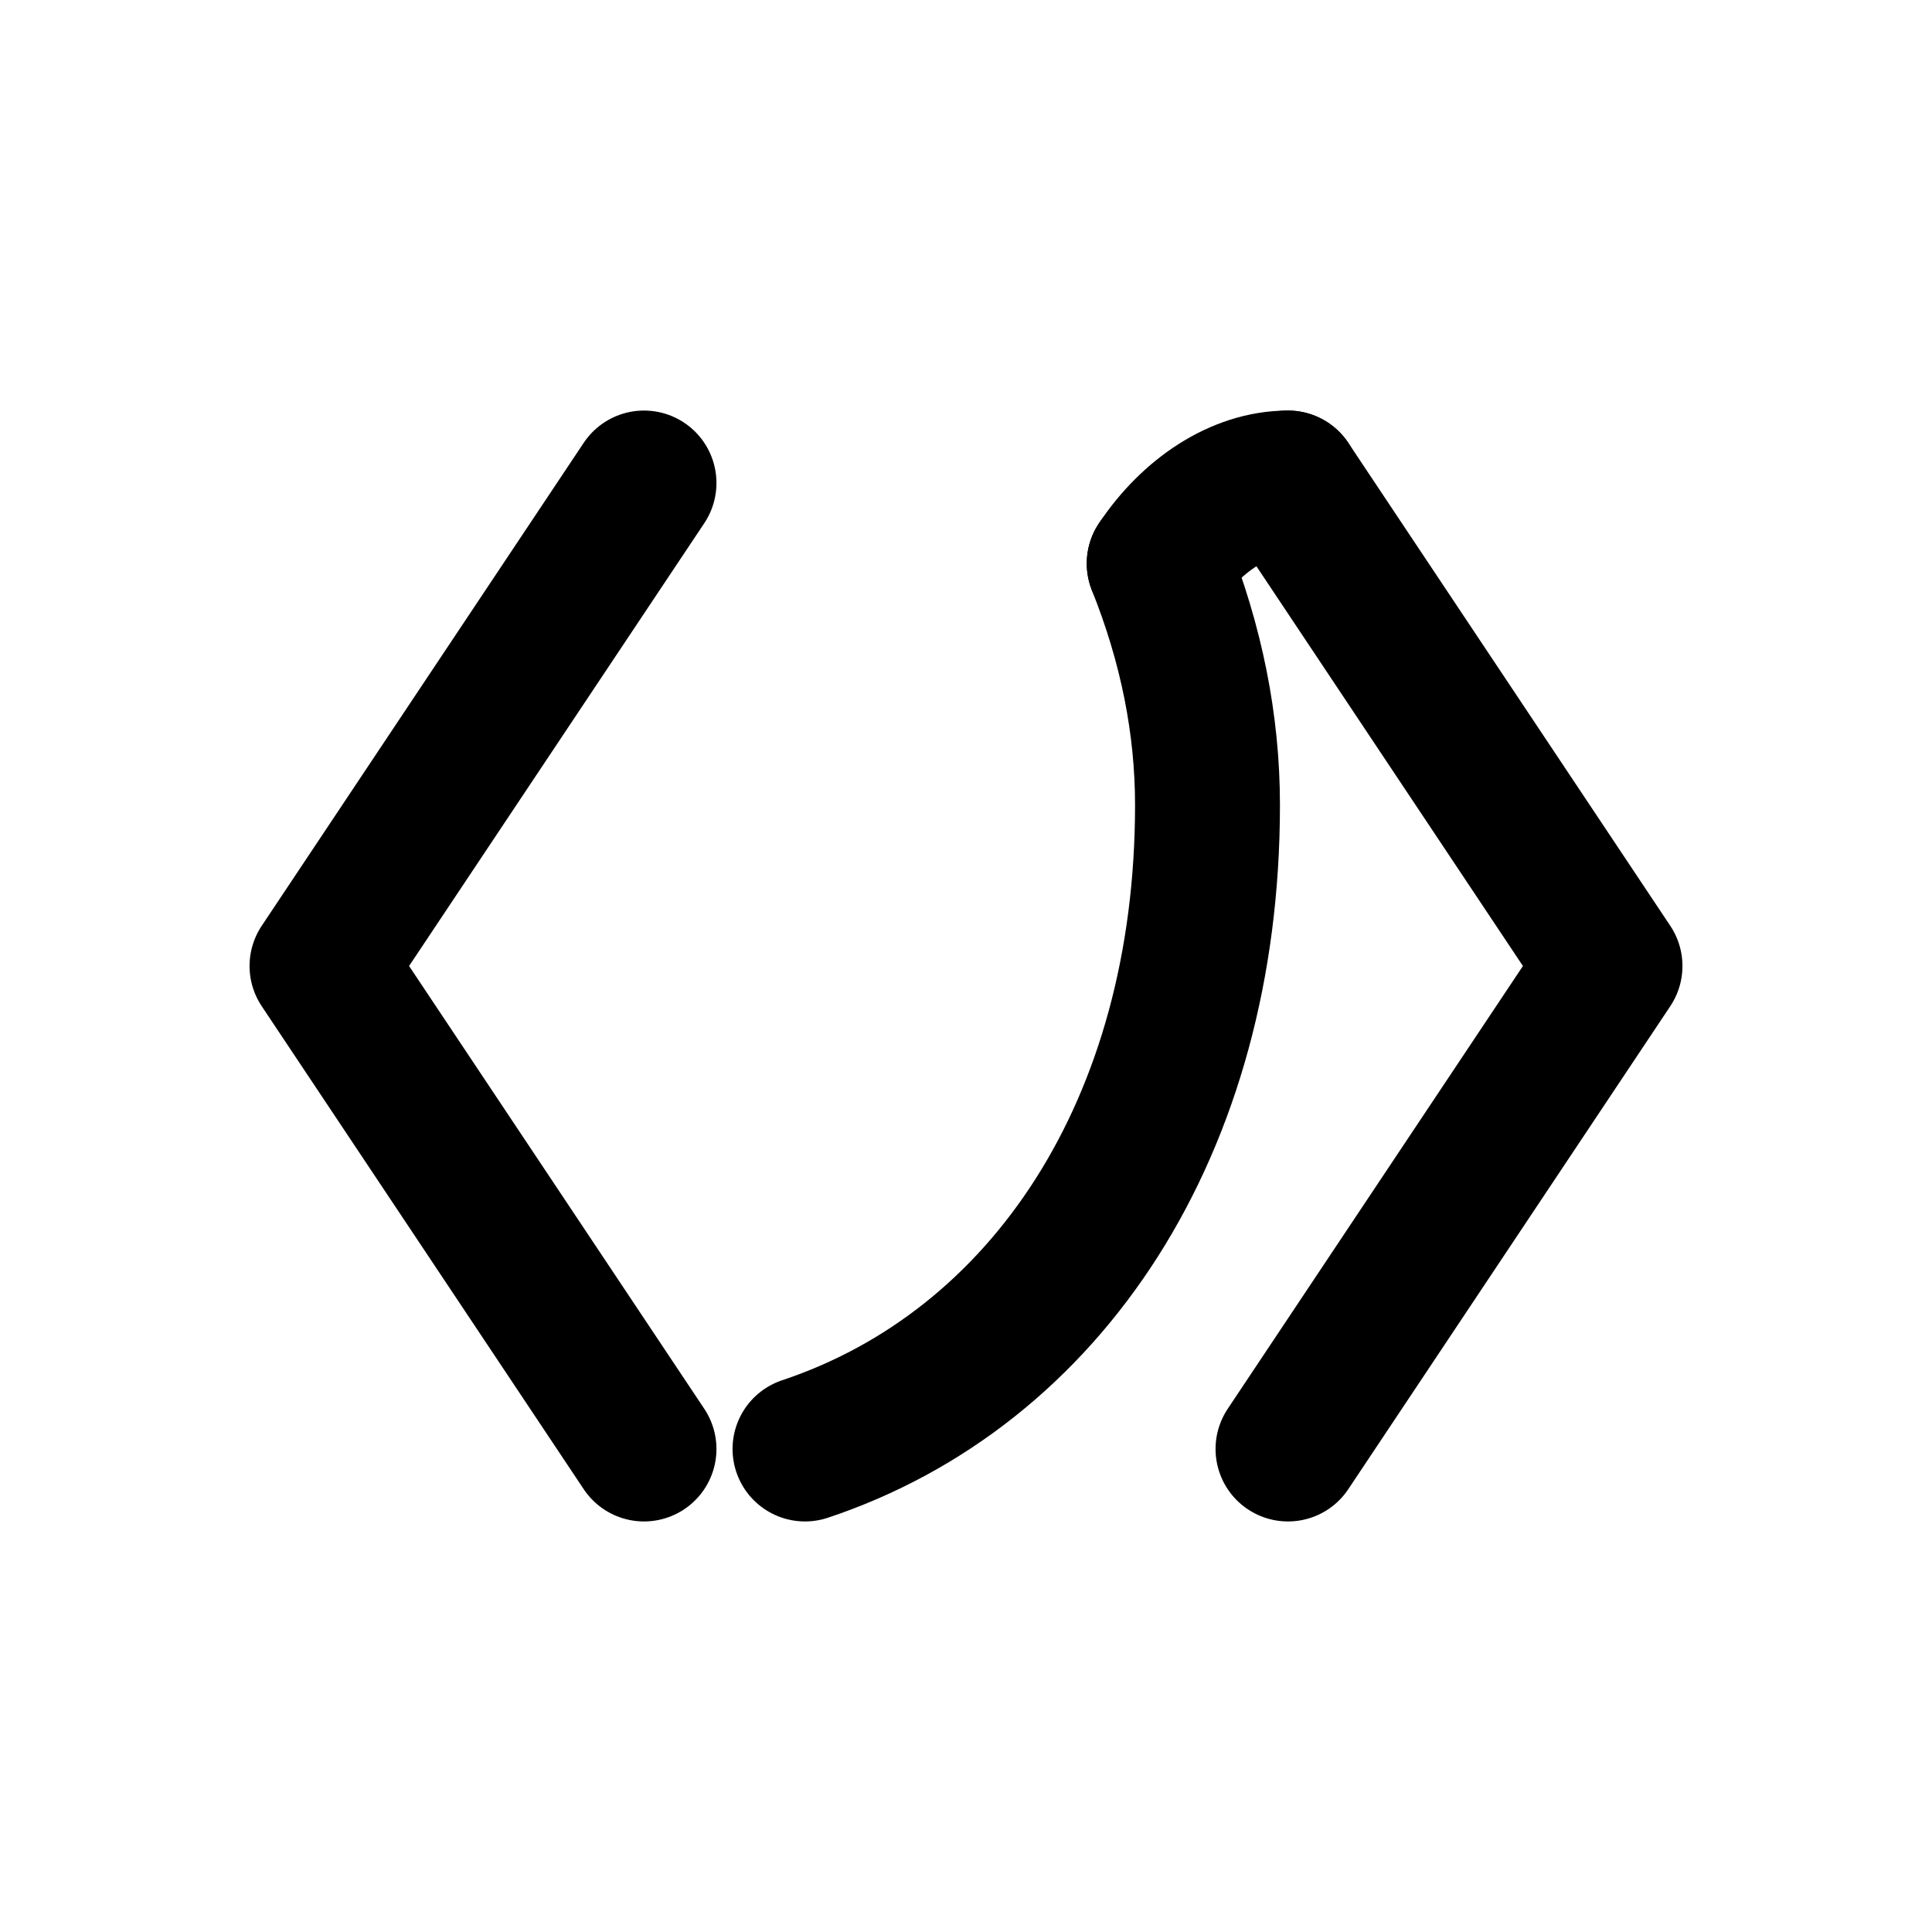
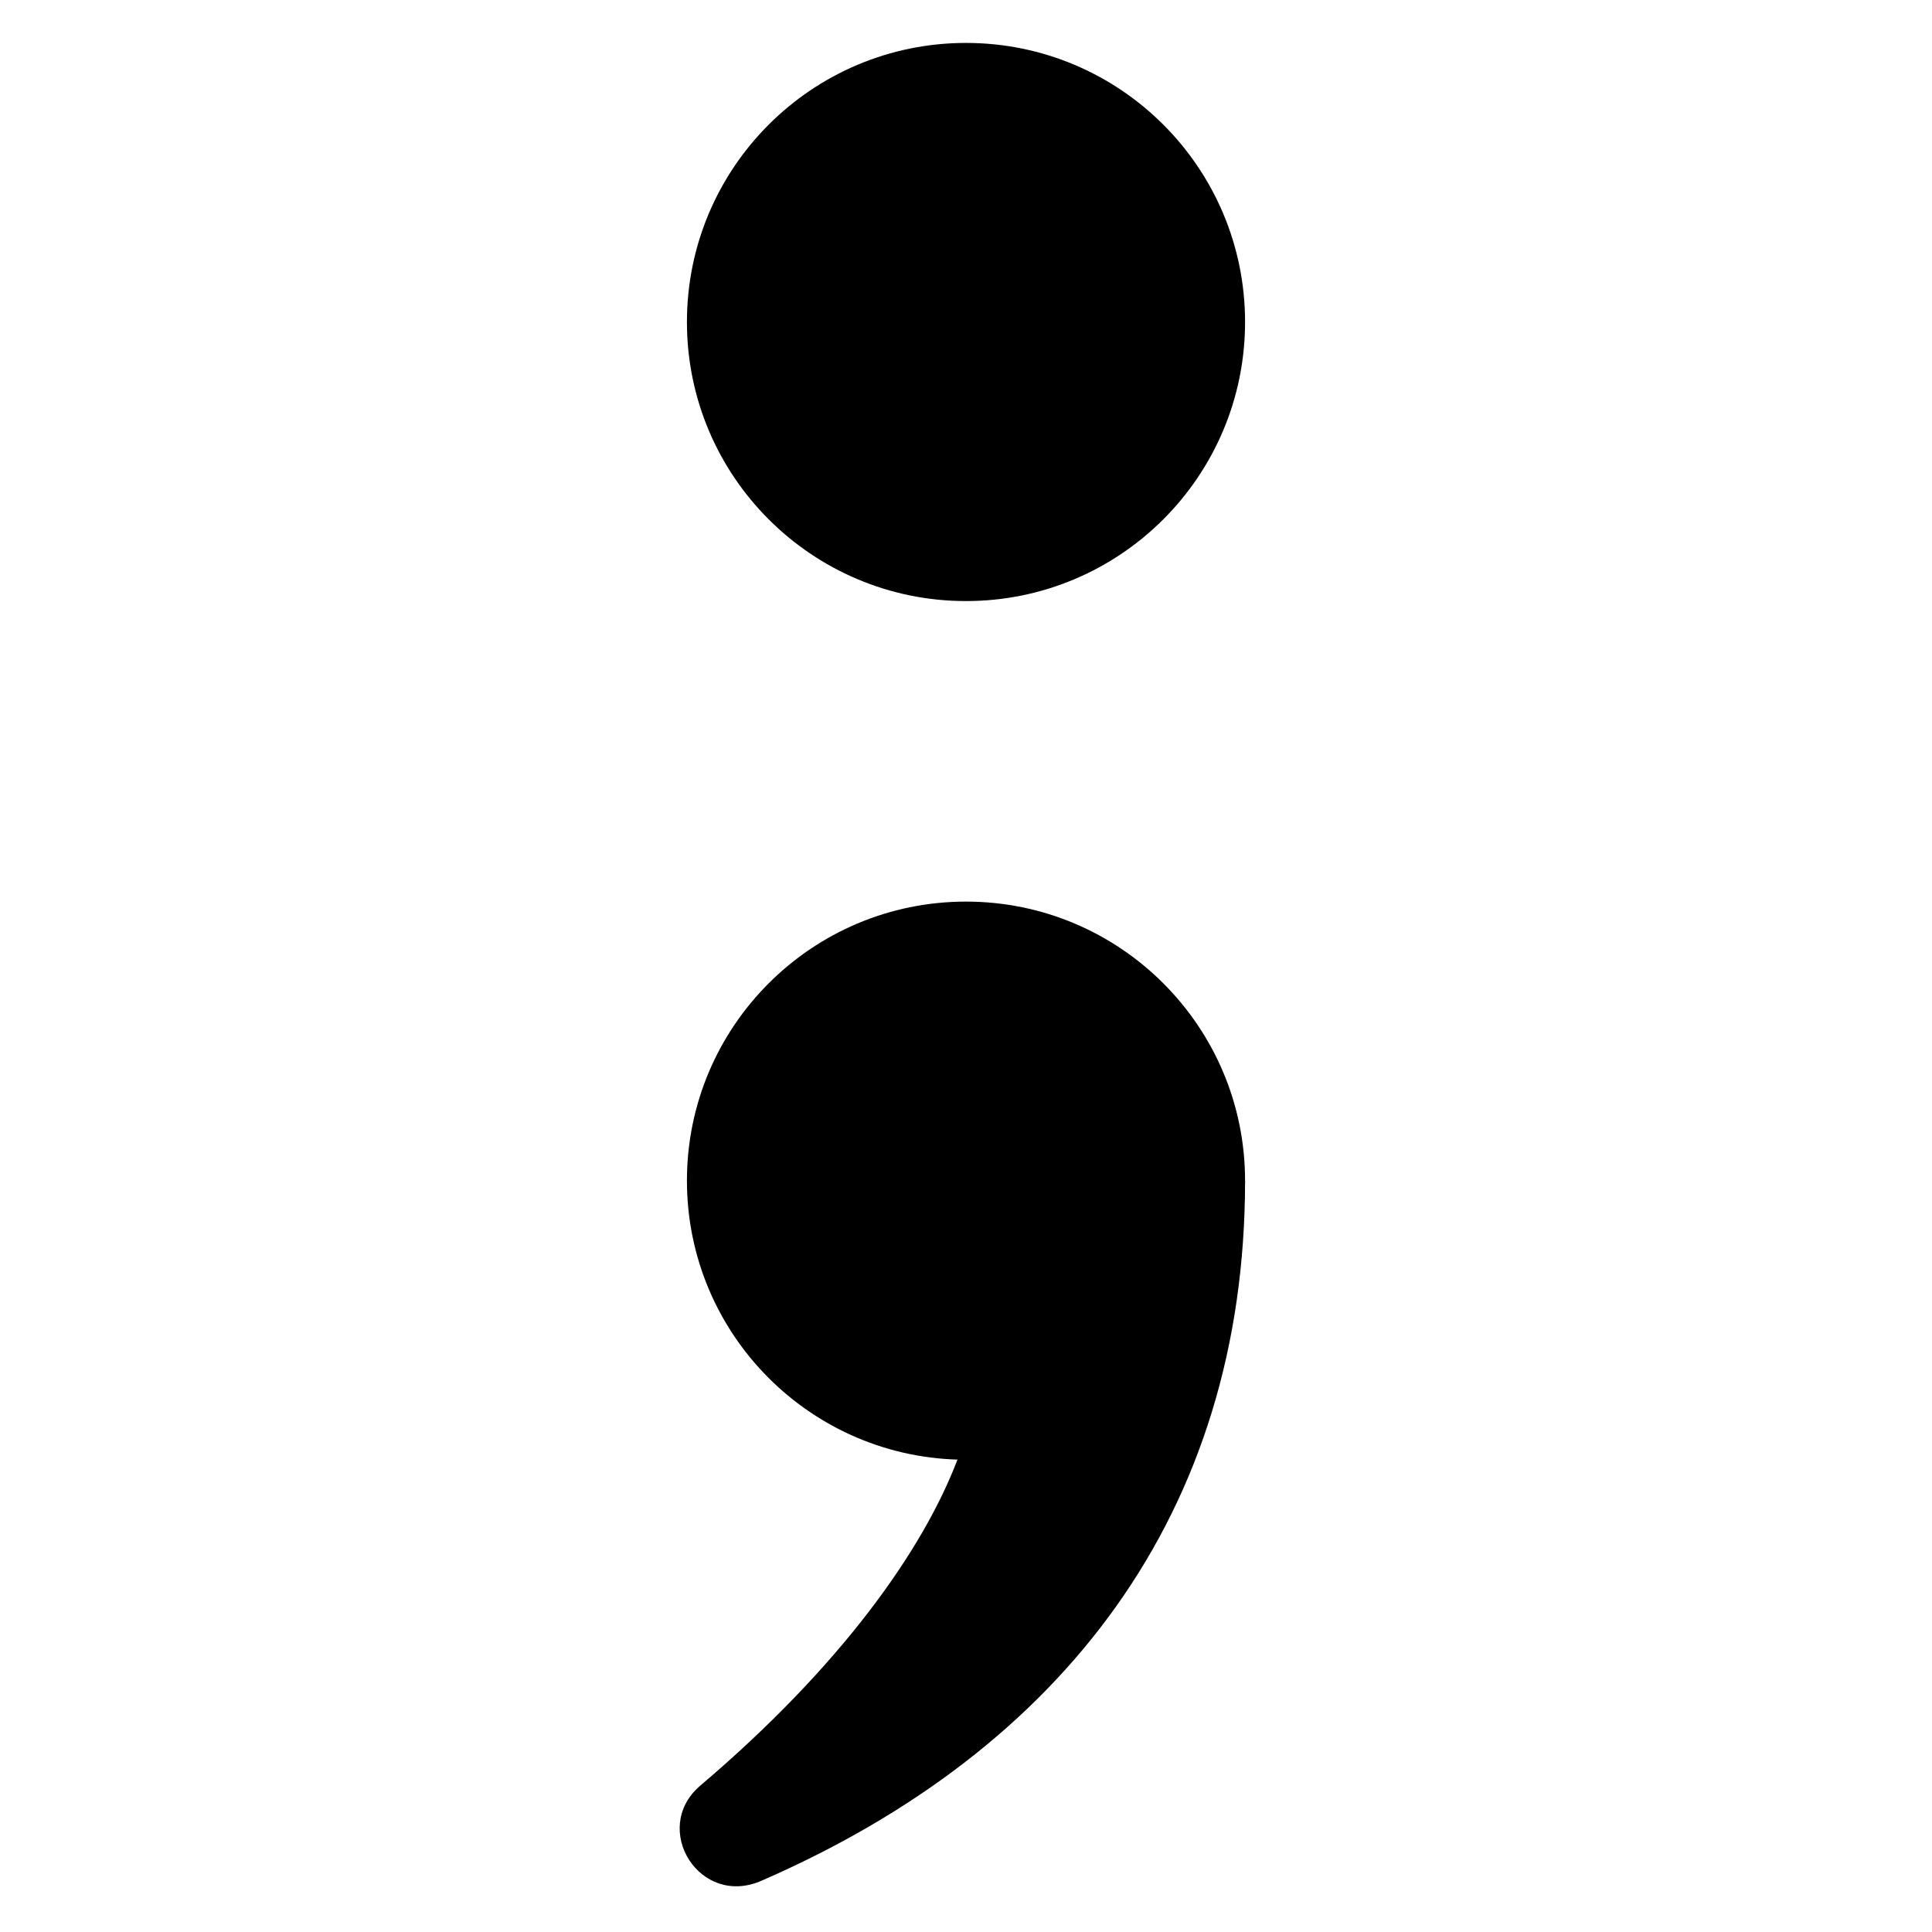
- <svg xmlns="http://www.w3.org/2000/svg" width="24" height="24" viewBox="0 0 24 24" fill="none" stroke="currentColor" stroke-width="1.8" stroke-linecap="round" stroke-linejoin="round">
-   <path d="M8 6l-4 6 4 6" />
-   <path d="M16 6l4 6-4 6" />
-   <path d="M10 18c3-1 5-4 5-8 0-1-.2-2-.6-3" />
-   <path d="M14.4 7c.4-.6 1-1 1.6-1" />
+ <svg xmlns="http://www.w3.org/2000/svg" width="24" height="24" viewBox="19 21 90 90" fill="currentColor">
+   <circle cx="64" cy="36" r="13" />
+   <circle cx="64" cy="76" r="13" />
+   <path d="M77,76C77,91.5 68.5,102.5 54.5,108.6C51.6,109.9 49.3,106.2 51.6,104.2C58.2,98.6 62,93.2 63.6,89Z" />
</svg>
